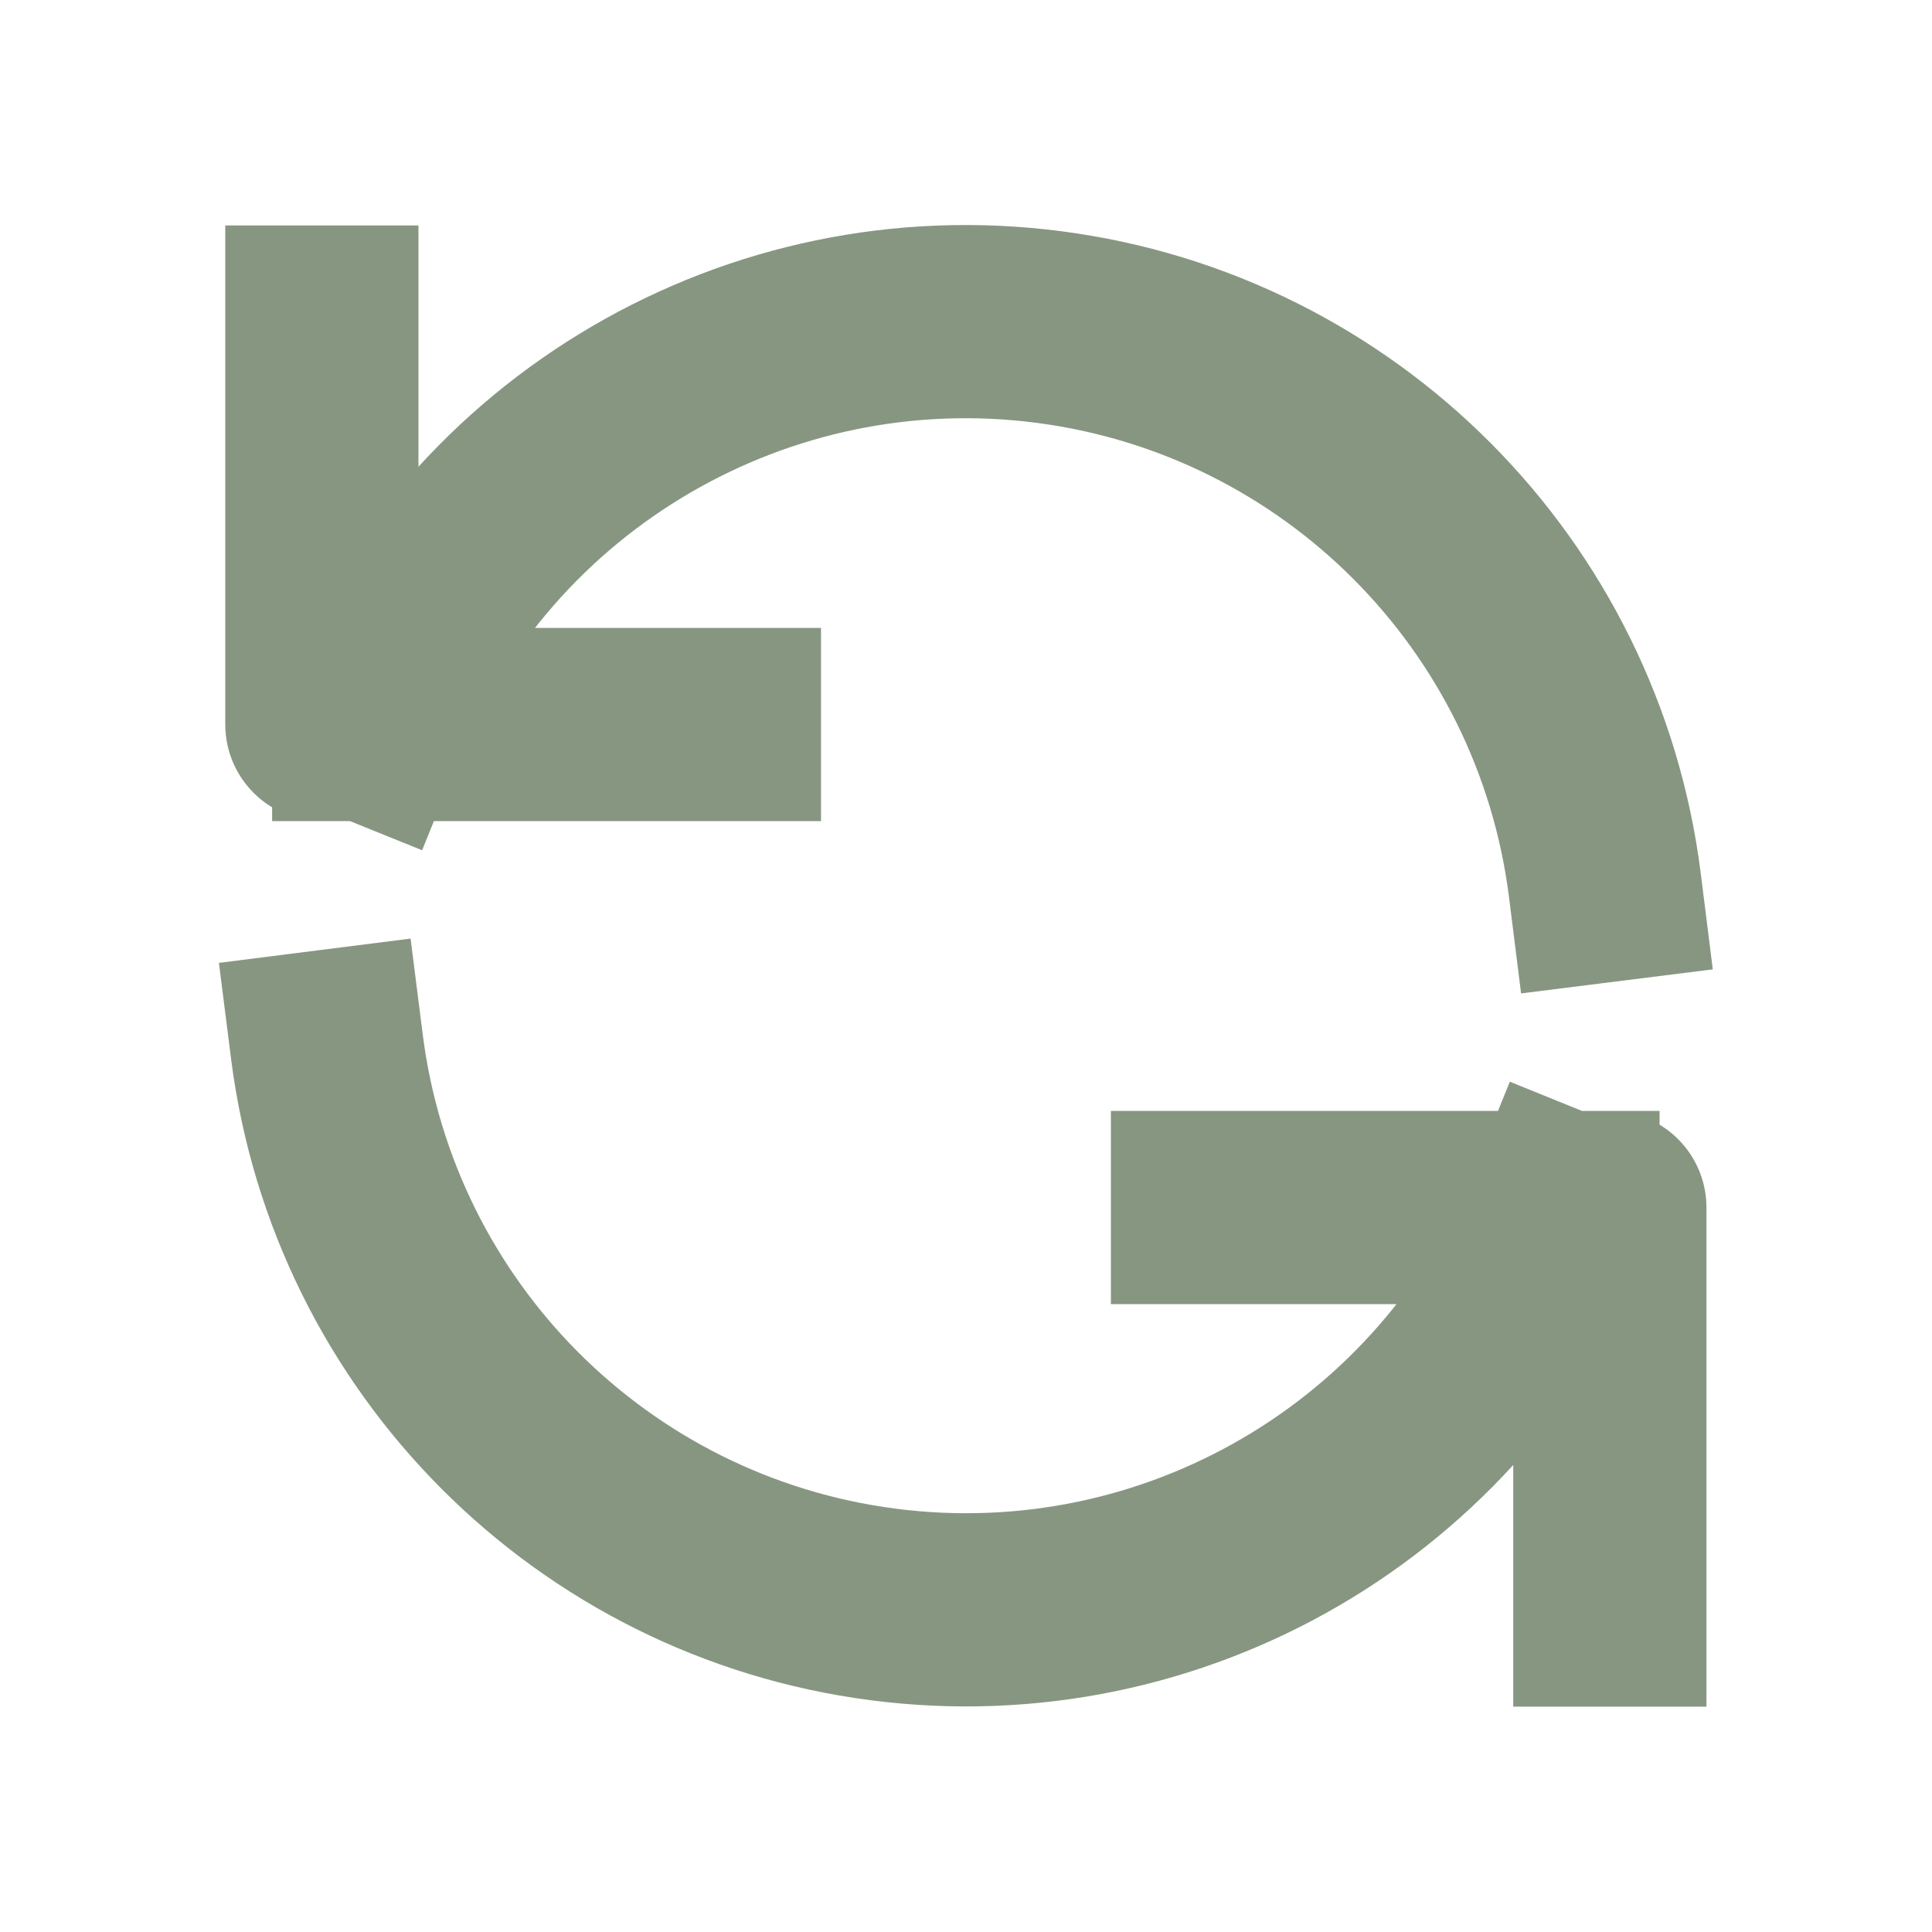
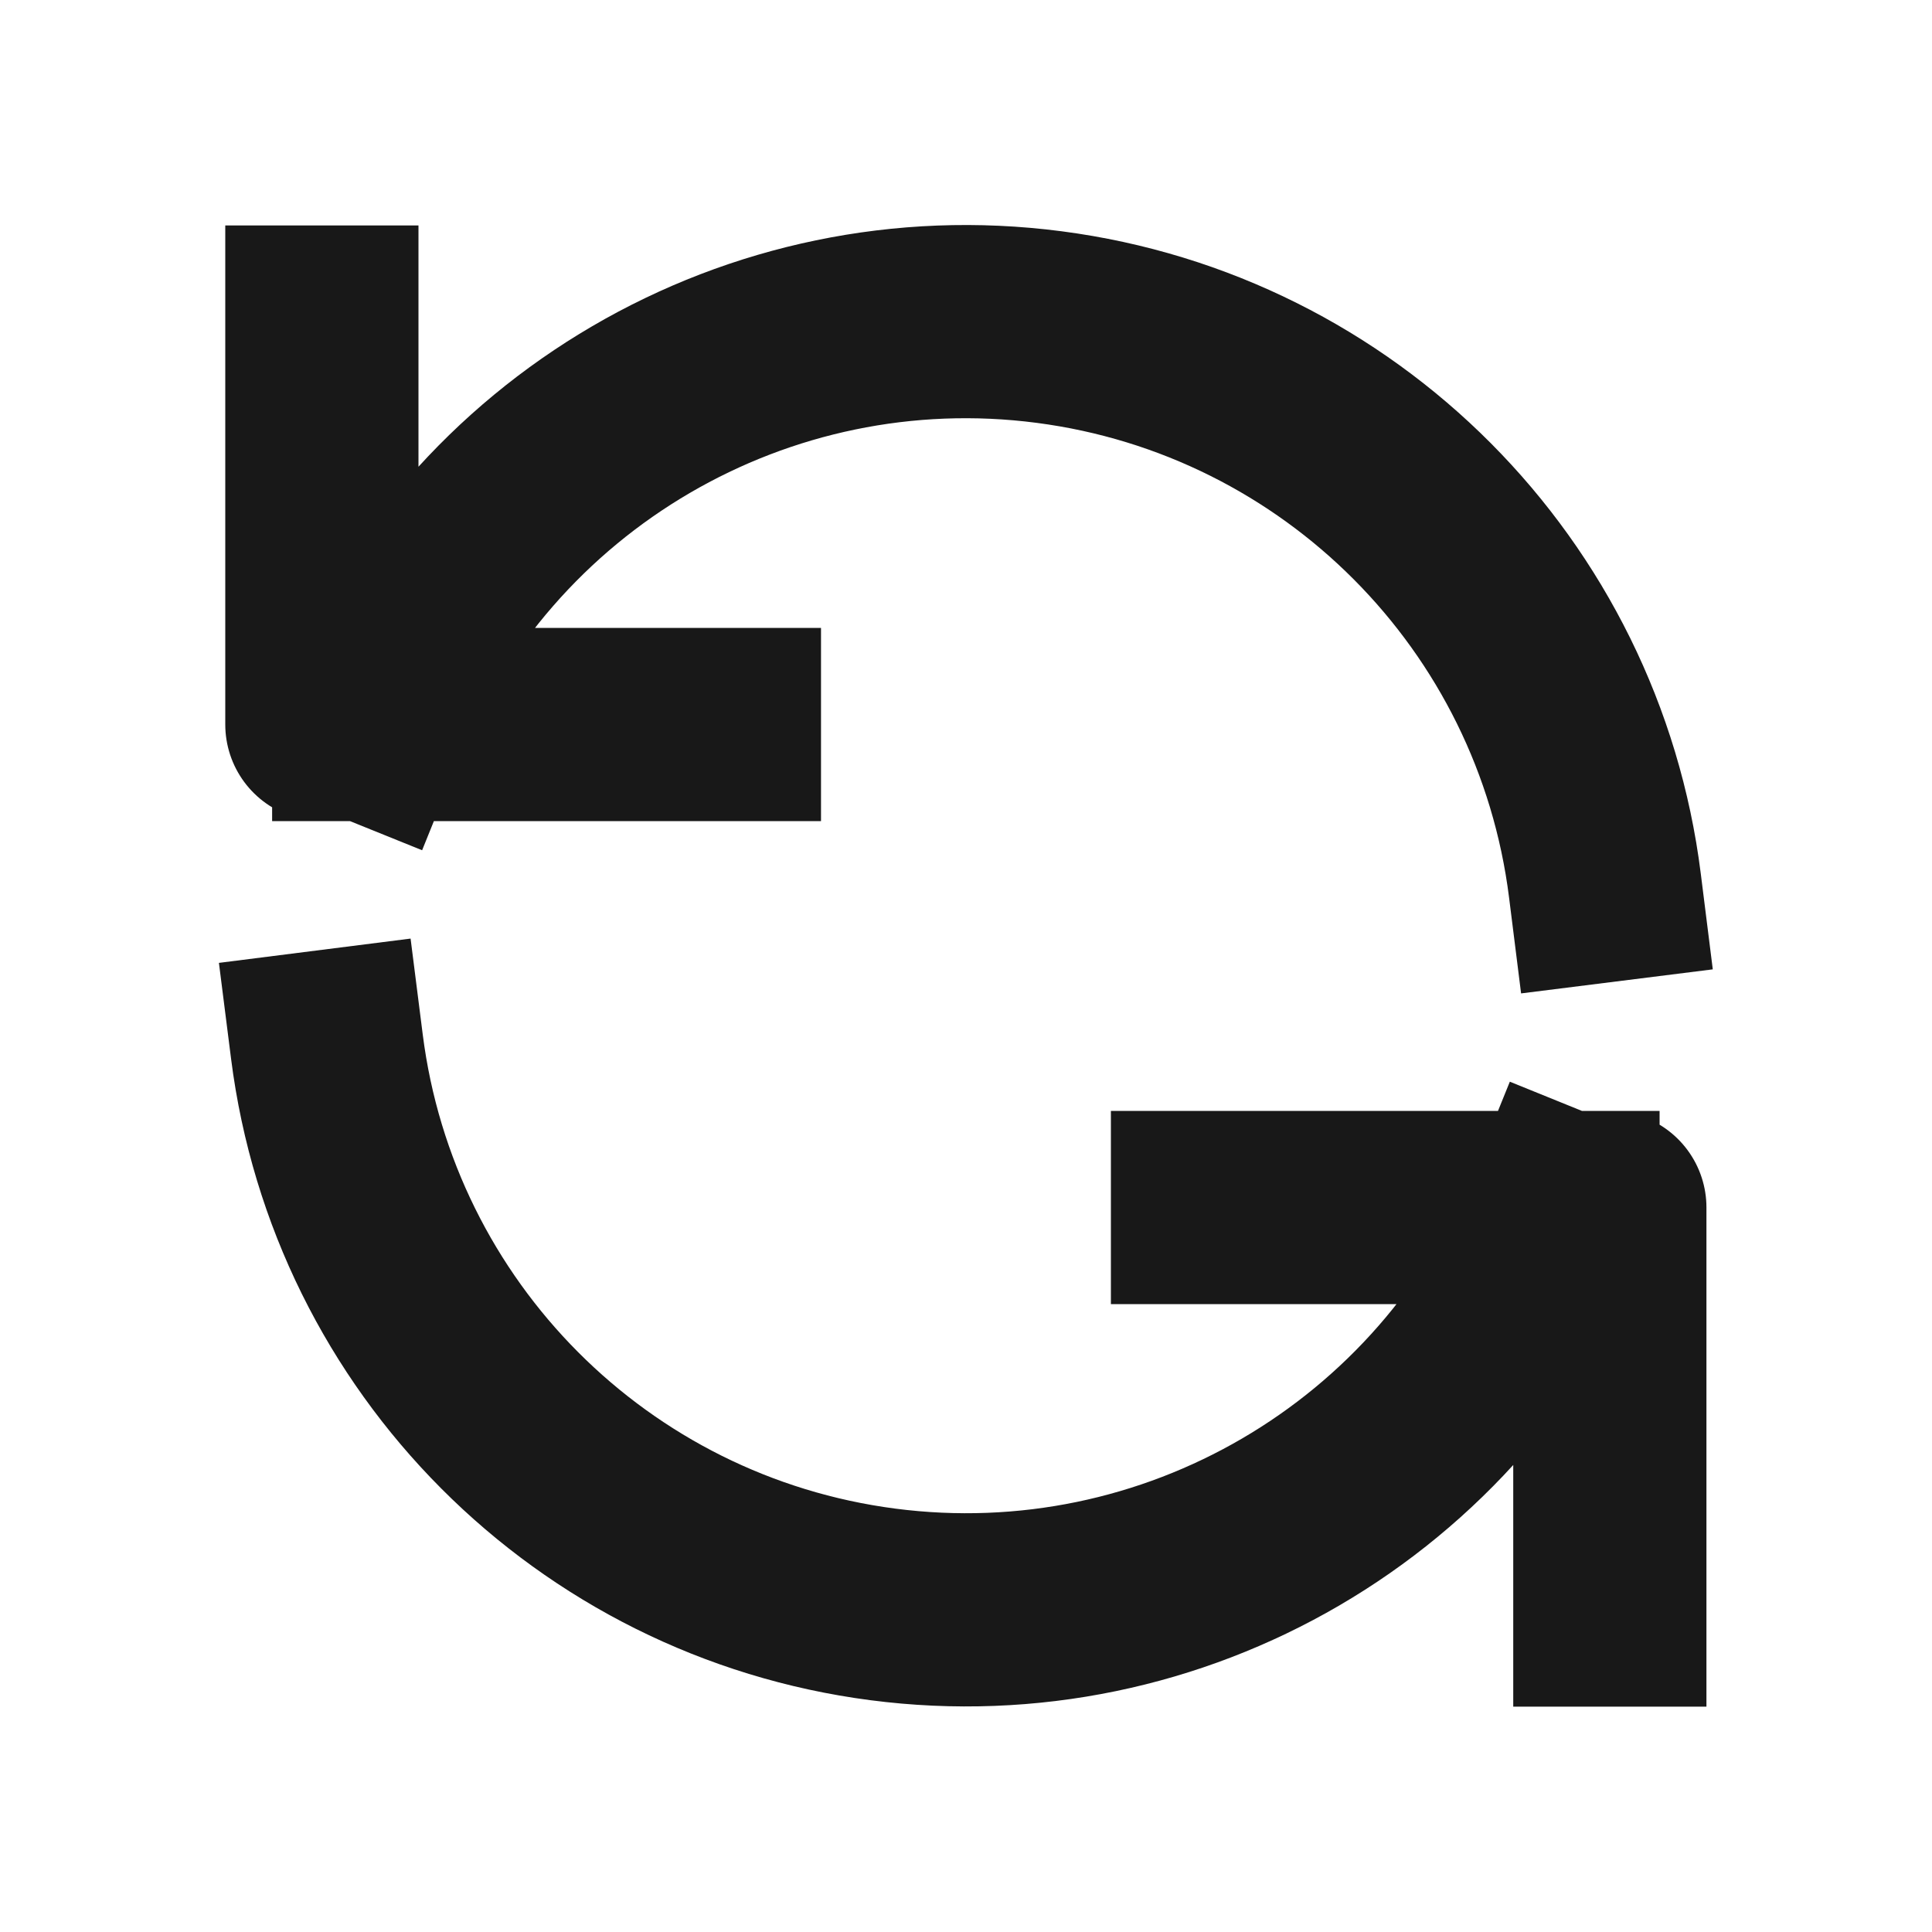
<svg xmlns="http://www.w3.org/2000/svg" width="20" height="20" fill="none">
-   <path stroke="#879681" stroke-linecap="square" stroke-linejoin="round" stroke-width="2" d="M3.332 3.334V7.5h.485m0 0a6.667 6.667 0 0 1 12.797 1.667M3.817 7.5h3.682m9.166 9.167V12.5h-.484m0 0a6.669 6.669 0 0 1-12.797-1.666M16.18 12.5H12.5" />
+   <path stroke="#181818" stroke-linecap="square" stroke-linejoin="round" stroke-width="2" d="M3.332 3.334V7.5h.485m0 0a6.667 6.667 0 0 1 12.797 1.667M3.817 7.5h3.682m9.166 9.167V12.5h-.484m0 0a6.669 6.669 0 0 1-12.797-1.666M16.18 12.5H12.5" />
</svg>
